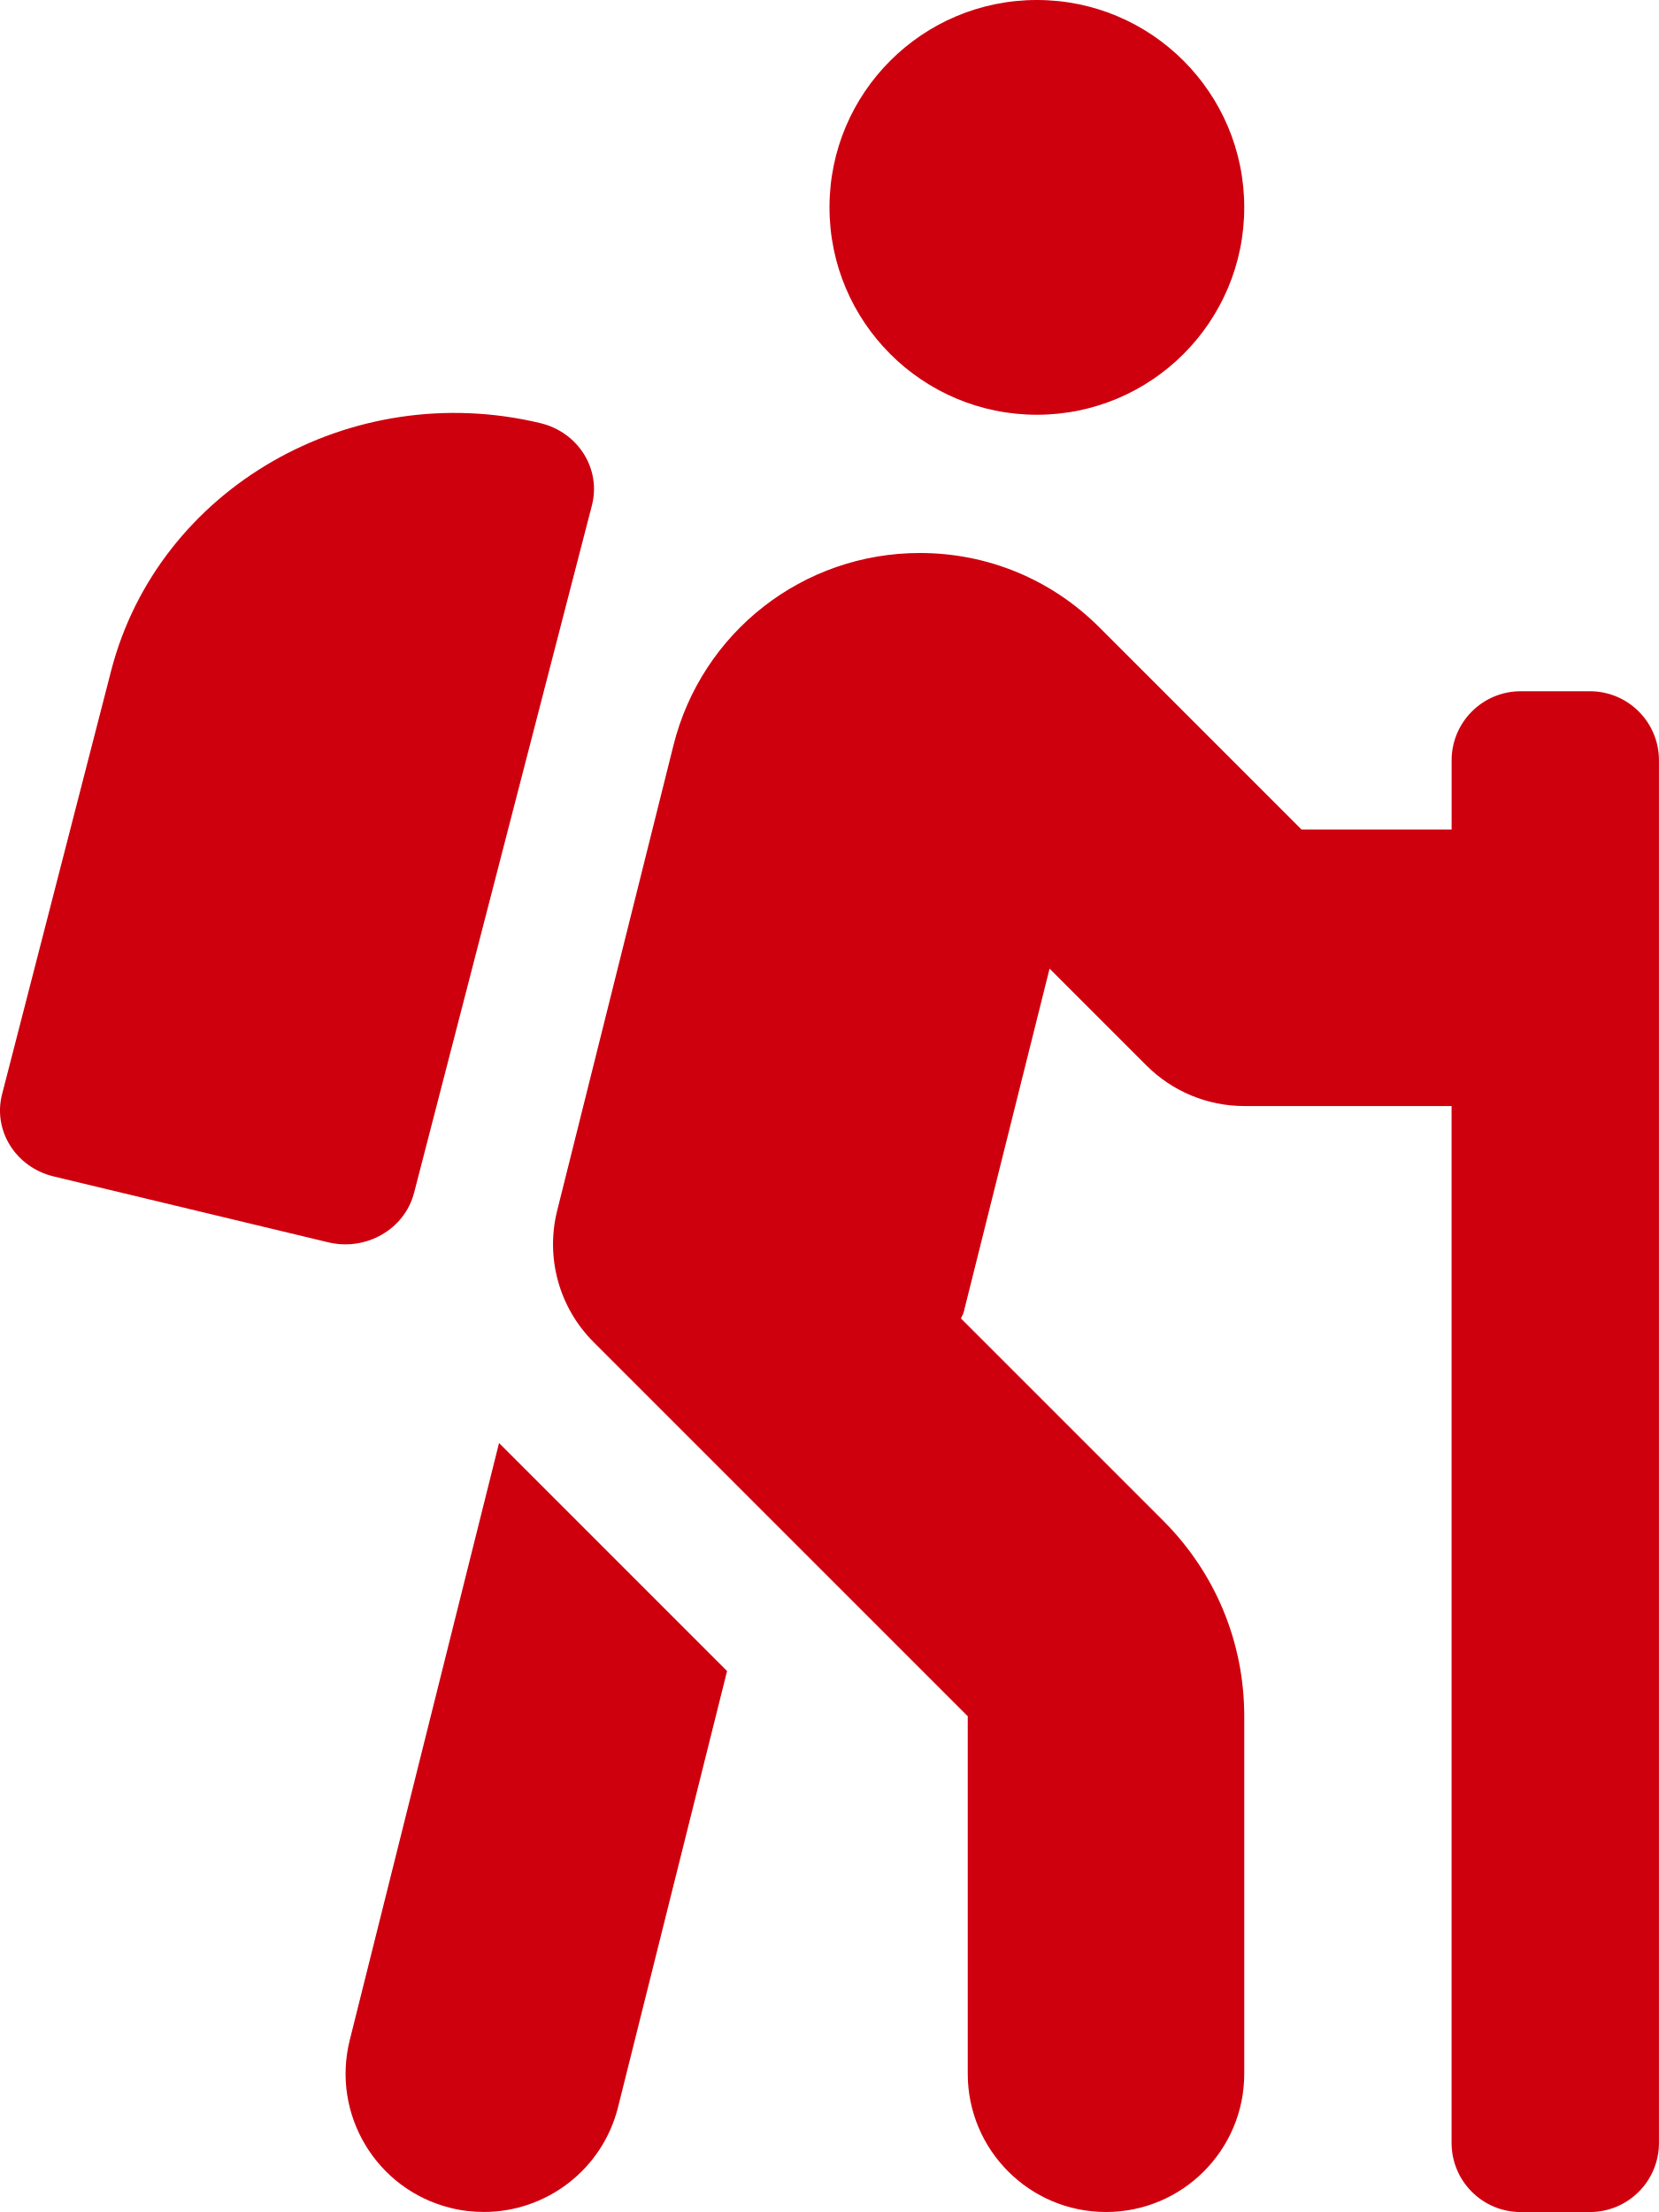
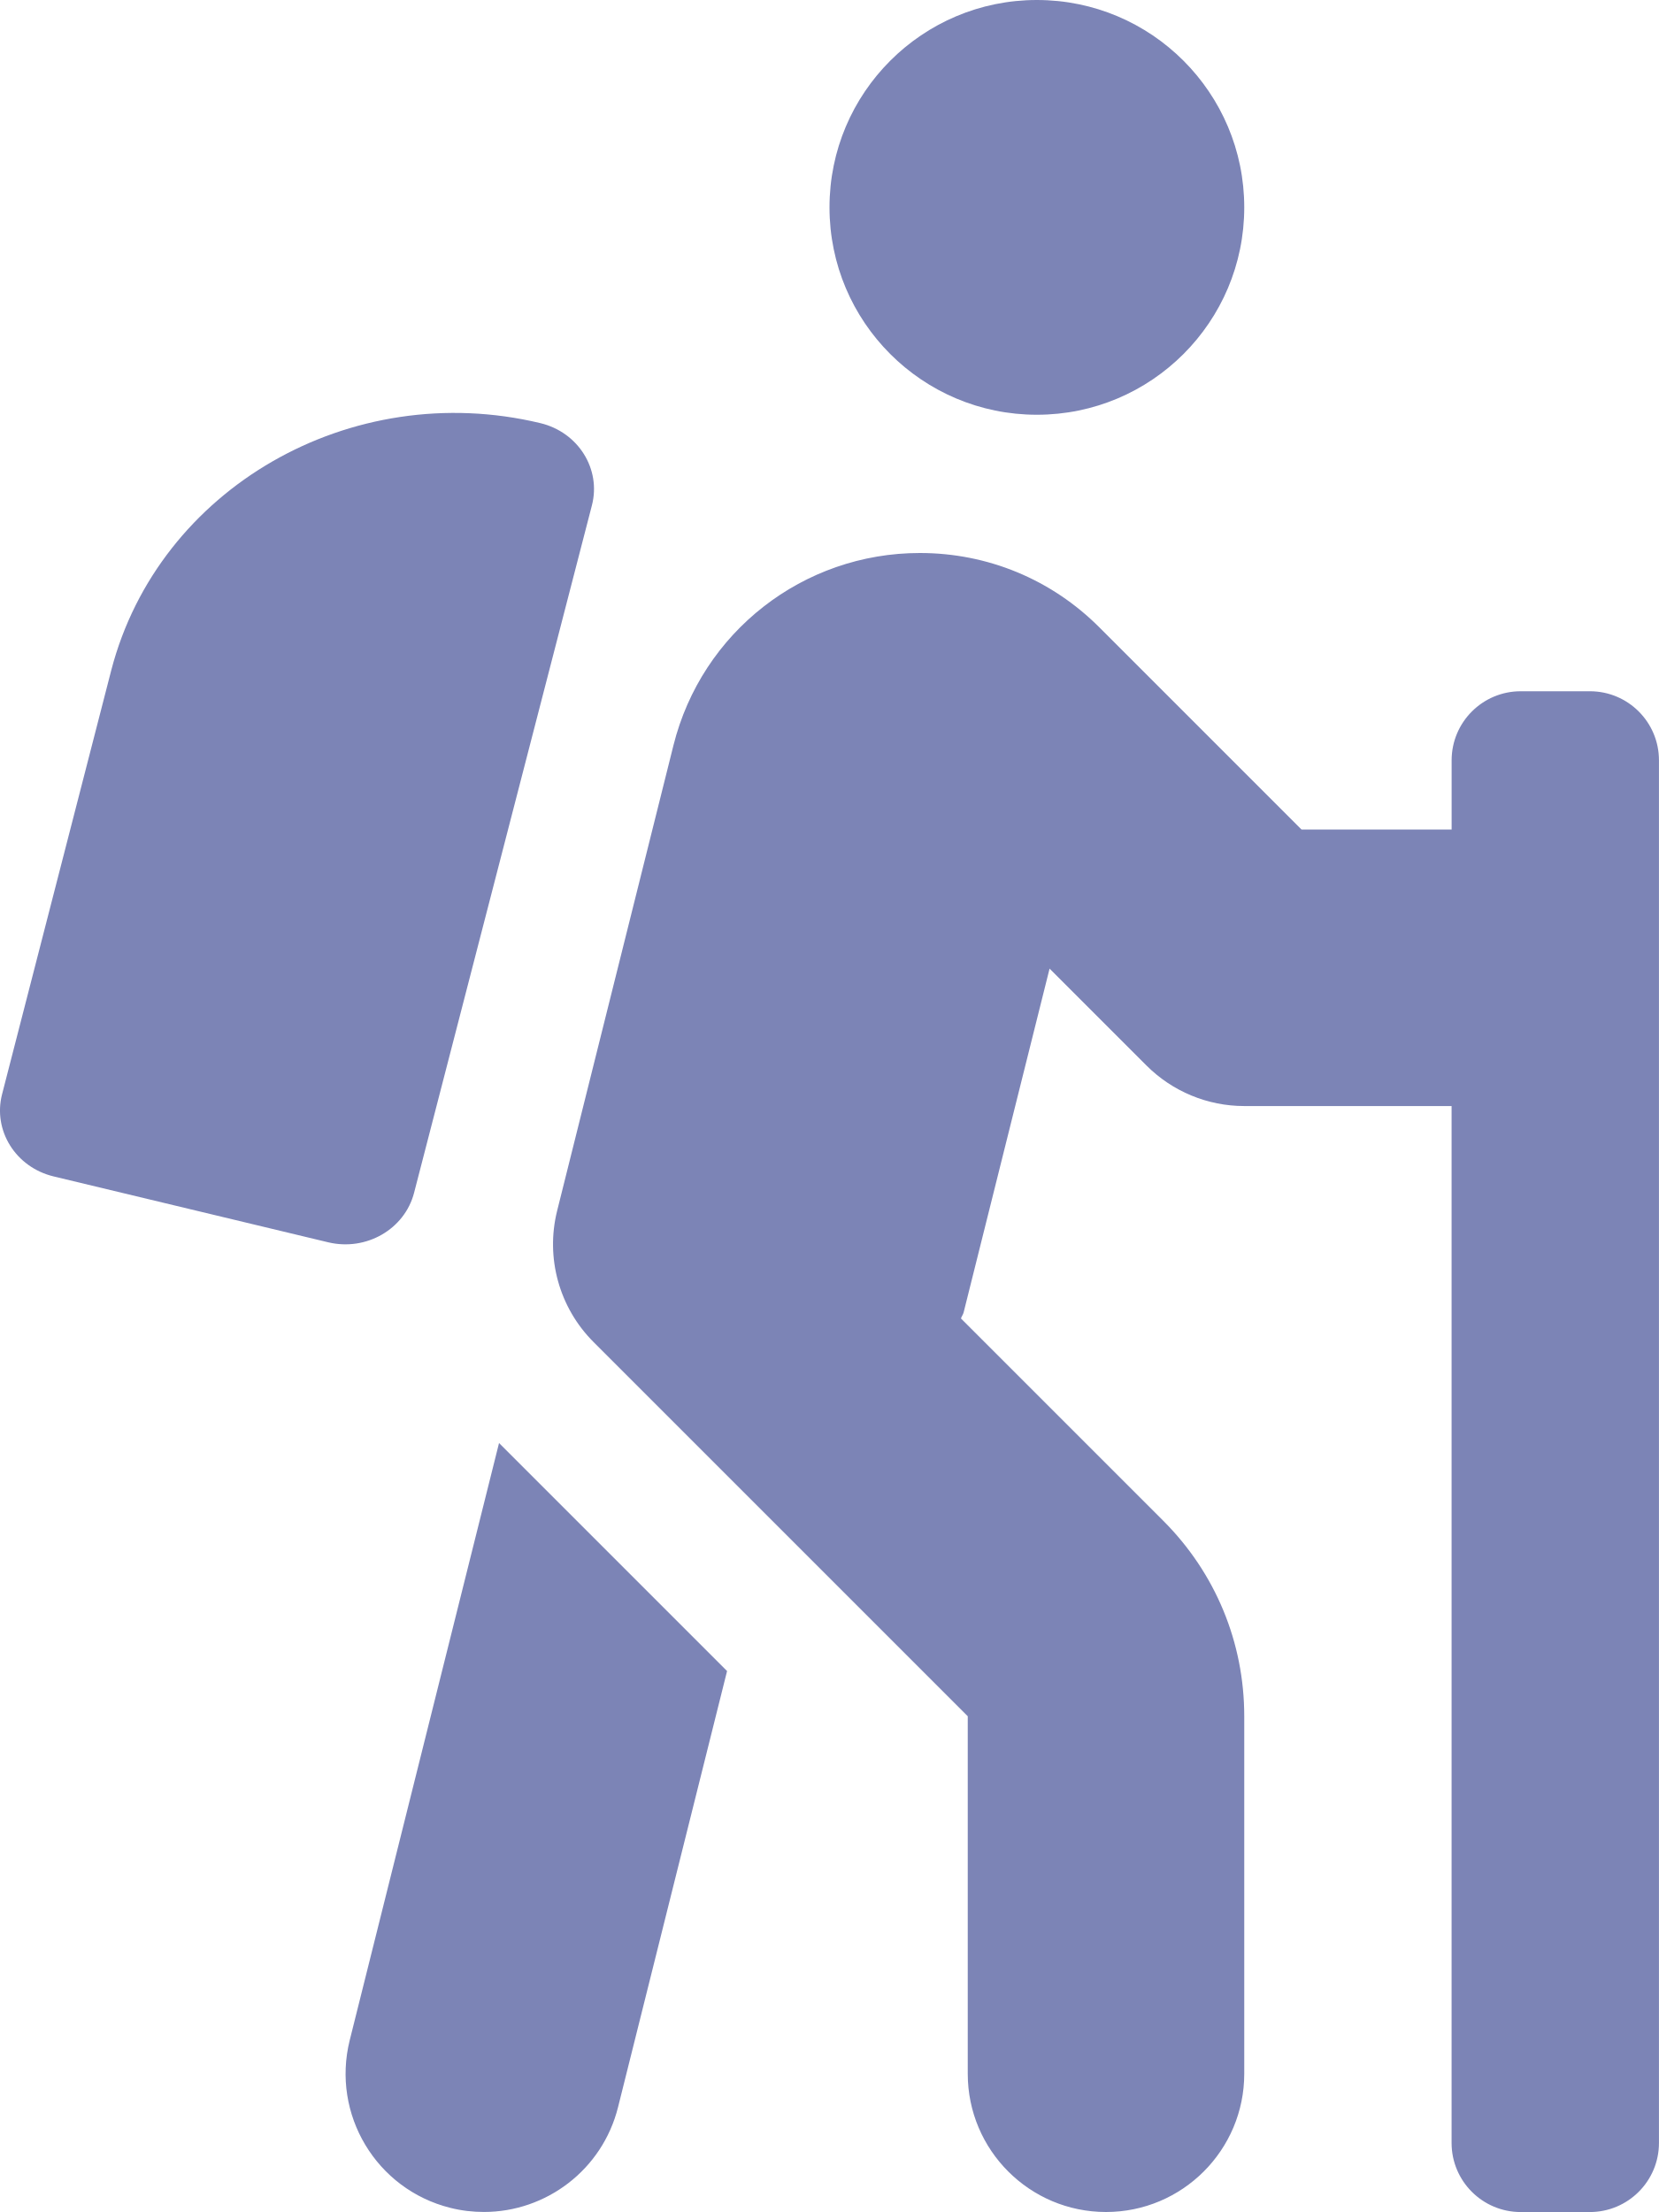
<svg xmlns="http://www.w3.org/2000/svg" viewBox="0 0 384 512">
-   <path fill="#cf000e" d="M80.95 472.23c-4.28 17.16 6.14 34.53 23.28 38.81 2.61.66 5.22.95 7.8.95 14.33 0 27.37-9.7 31.02-24.23l25.24-100.97-52.78-52.78-34.56 138.22zm14.89-196.12L137 117c2.19-8.42-3.14-16.95-11.92-19.06-43.88-10.52-88.35 15.07-99.32 57.17L.49 253.24c-2.19 8.42 3.14 16.95 11.92 19.06l63.56 15.25c8.79 2.1 17.68-3.02 19.87-11.44zM368 160h-16c-8.84 0-16 7.16-16 16v16h-34.75l-46.78-46.78C243.38 134.11 228.61 128 212.91 128c-27.02 0-50.47 18.3-57.03 44.52l-26.92 107.72a32.012 32.012 0 0 0 8.42 30.39L224 397.25V480c0 17.67 14.33 32 32 32s32-14.33 32-32v-82.75c0-17.09-6.66-33.16-18.75-45.25l-46.82-46.82c.15-.5.49-.89.62-1.41l19.89-79.57 22.43 22.43c6 6 14.14 9.38 22.62 9.38h48v240c0 8.84 7.16 16 16 16h16c8.84 0 16-7.16 16-16V176c.01-8.84-7.15-16-15.99-16zM240 96c26.51 0 48-21.49 48-48S266.51 0 240 0s-48 21.49-48 48 21.49 48 48 48z" />
+   <path fill="#7C84B6" d="M80.95 472.23c-4.28 17.16 6.14 34.53 23.28 38.81 2.61.66 5.22.95 7.8.95 14.33 0 27.37-9.7 31.02-24.23l25.24-100.97-52.78-52.78-34.56 138.22zm14.89-196.12L137 117c2.19-8.42-3.14-16.95-11.92-19.06-43.88-10.52-88.35 15.07-99.32 57.17L.49 253.24c-2.19 8.42 3.14 16.95 11.92 19.06l63.56 15.25c8.79 2.1 17.68-3.02 19.87-11.44zM368 160h-16c-8.84 0-16 7.16-16 16v16h-34.75l-46.78-46.78C243.38 134.11 228.61 128 212.91 128c-27.02 0-50.47 18.3-57.03 44.52l-26.92 107.72a32.012 32.012 0 0 0 8.42 30.39L224 397.25V480c0 17.67 14.33 32 32 32s32-14.33 32-32v-82.75c0-17.09-6.66-33.16-18.75-45.25l-46.82-46.82c.15-.5.49-.89.62-1.41l19.89-79.57 22.43 22.43c6 6 14.14 9.38 22.62 9.38h48v240c0 8.84 7.16 16 16 16h16c8.84 0 16-7.16 16-16V176c.01-8.84-7.15-16-15.99-16zM240 96c26.51 0 48-21.49 48-48S266.51 0 240 0s-48 21.49-48 48 21.49 48 48 48z" />
</svg>
